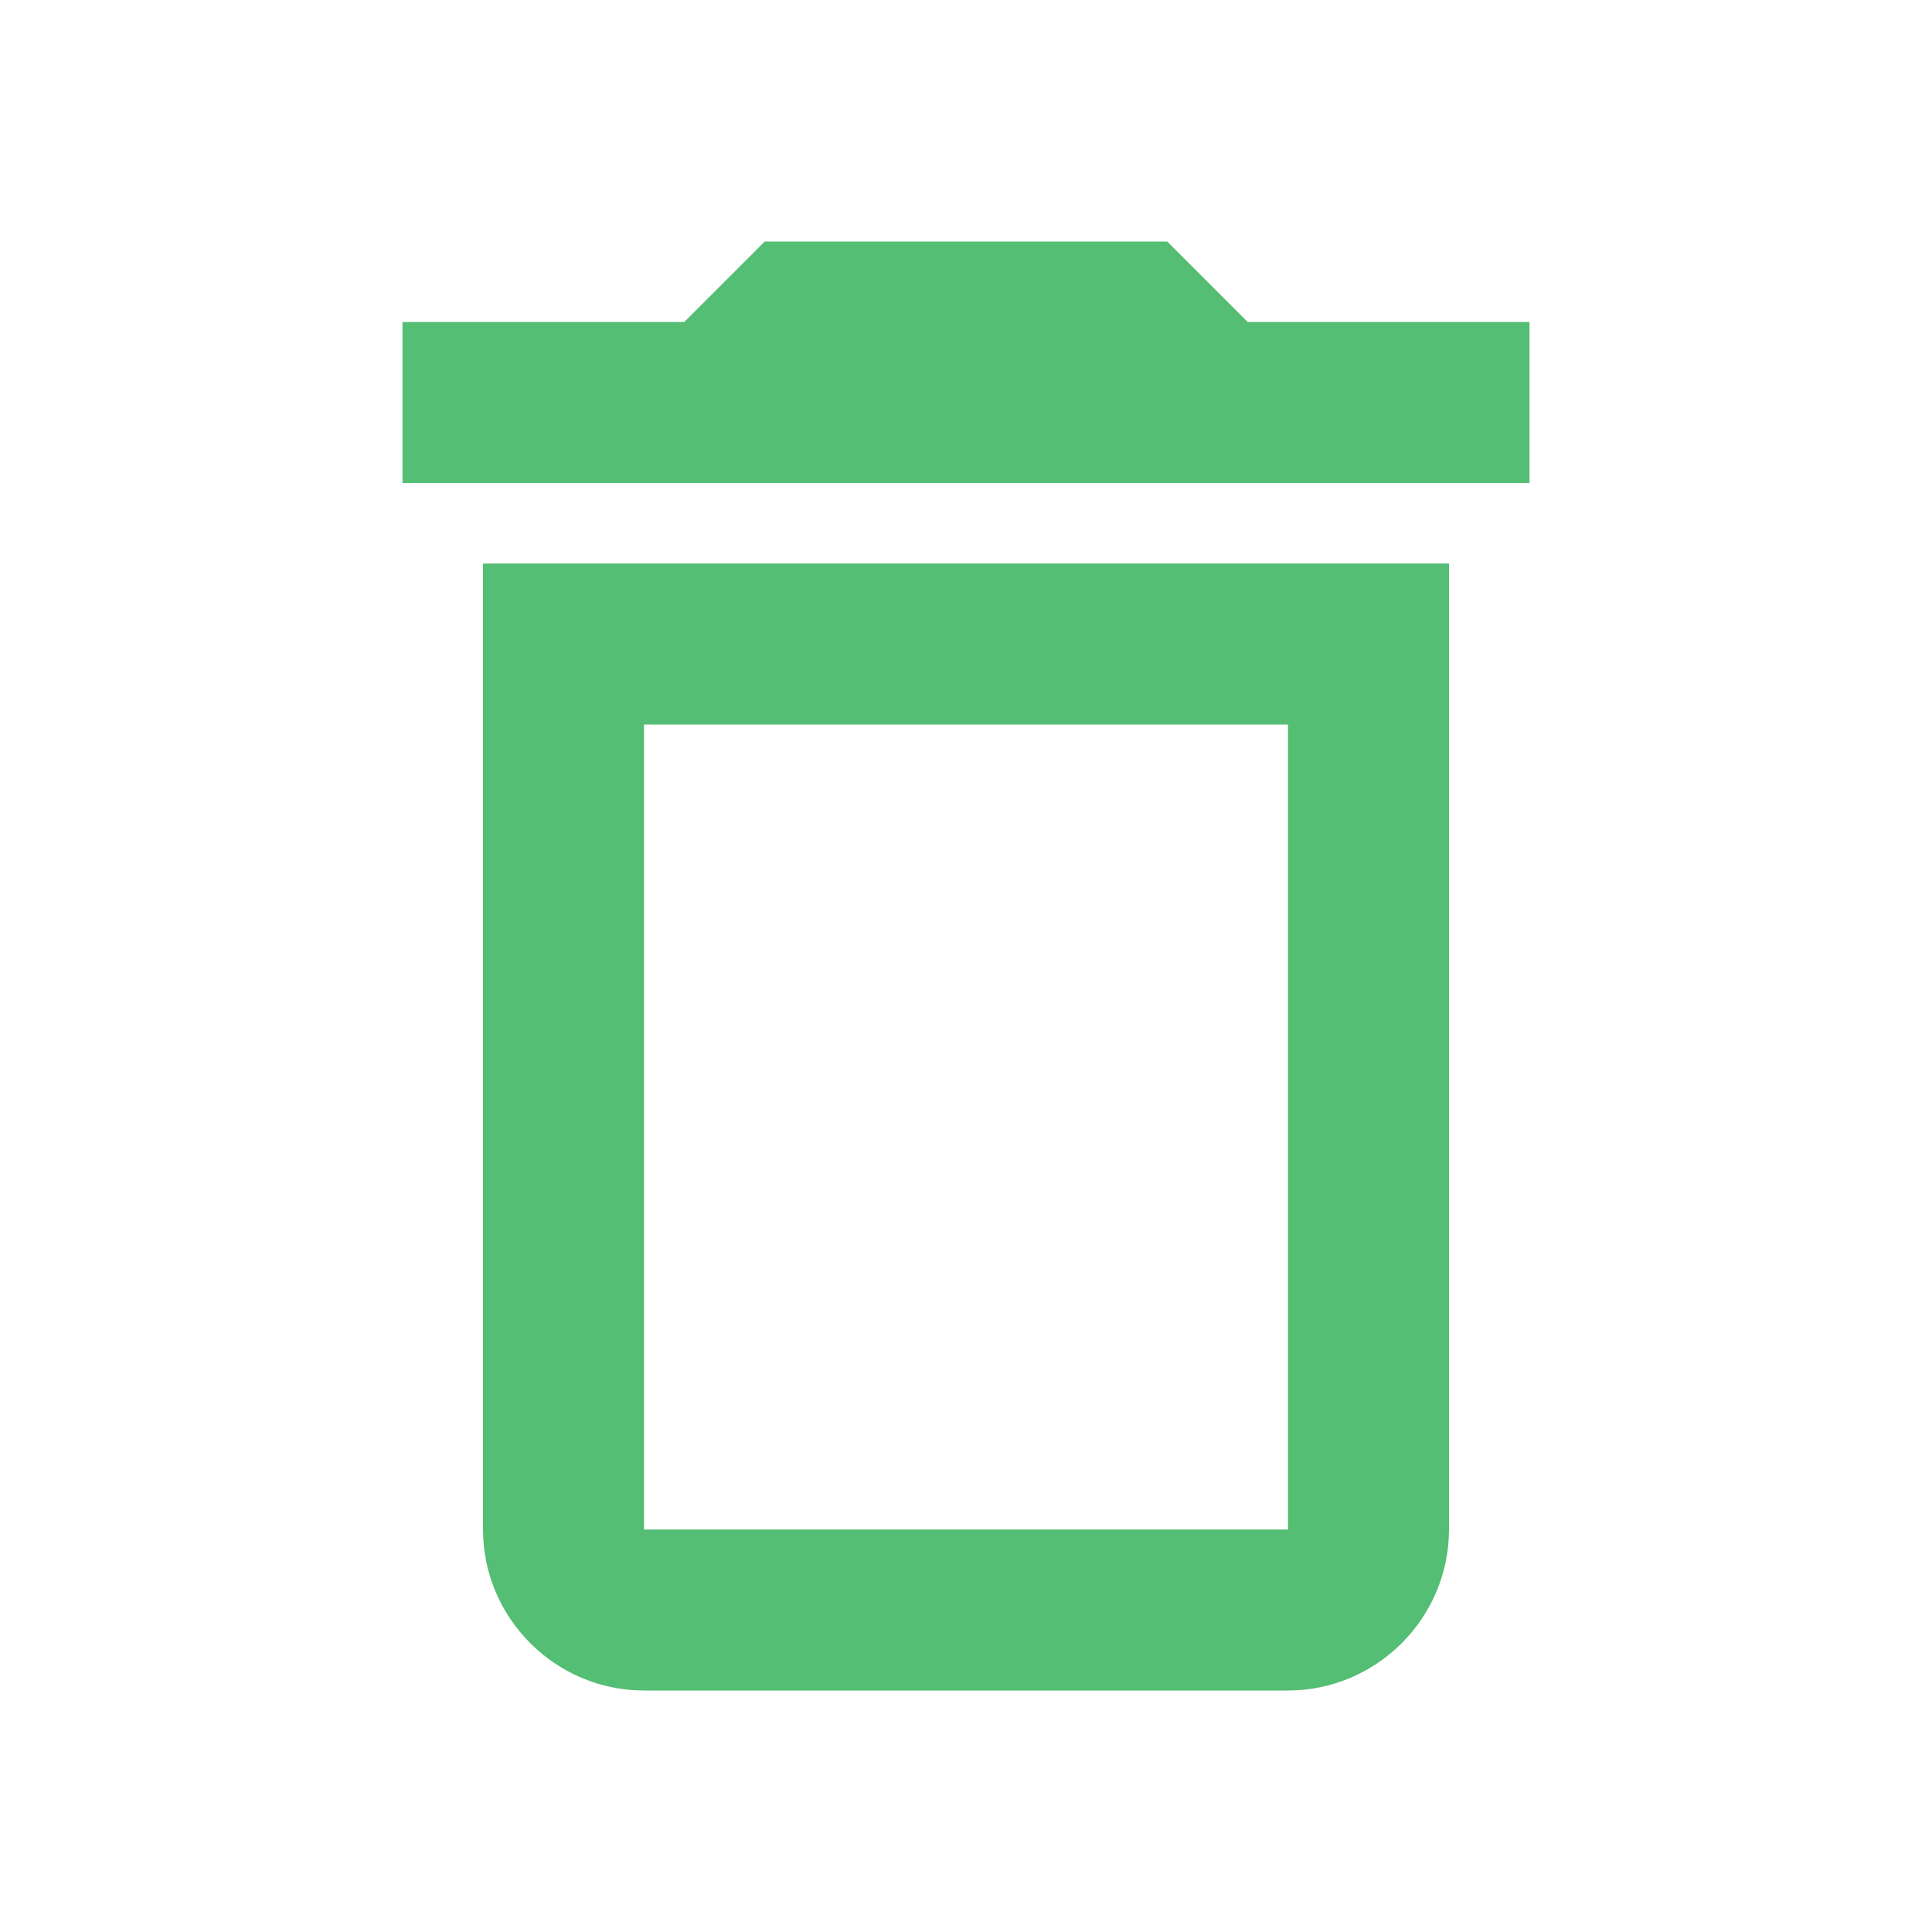
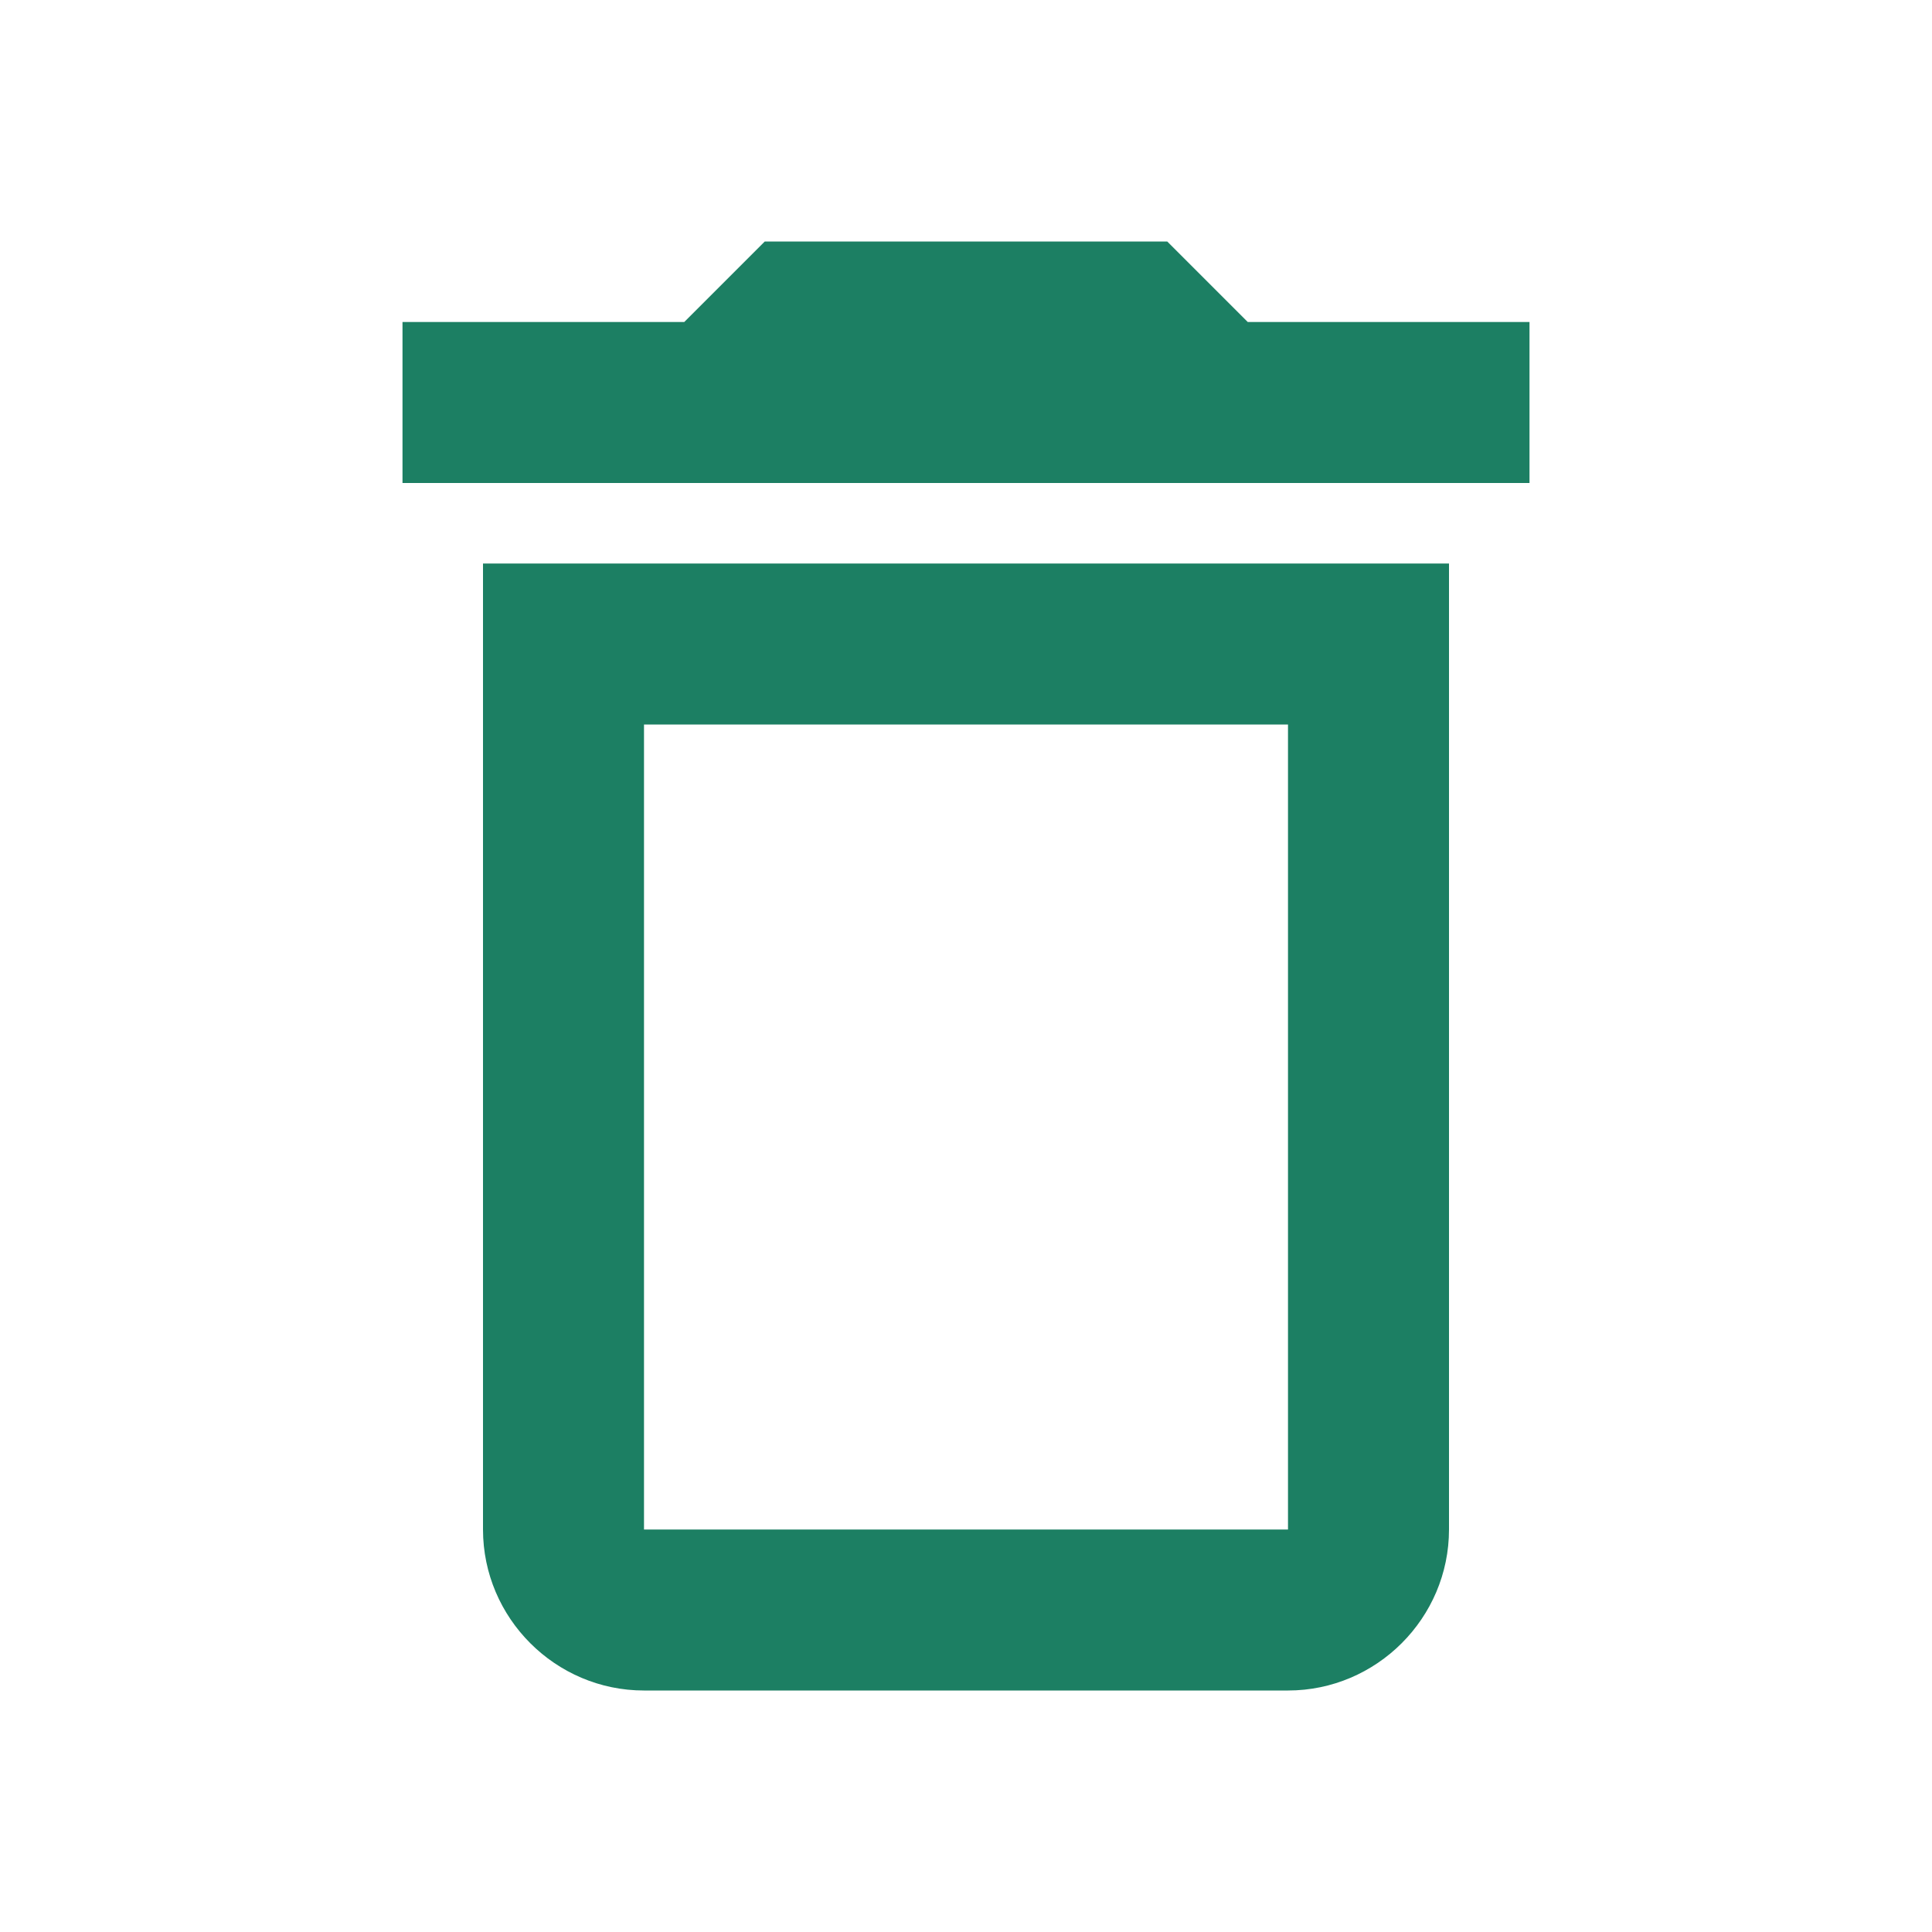
<svg xmlns="http://www.w3.org/2000/svg" width="24px" height="24px" viewBox="0 0 24 24" version="1.1">
  <g id="icons/delete_green" stroke="none" stroke-width="1" fill="none" fill-rule="evenodd">
-     <g id="delete_black_24dp" transform="translate(5, 3)" fill="#54BE74" fill-rule="nonzero">
+     <g id="delete_black_24dp" transform="translate(5, 3)" fill="#1C7F63" fill-rule="nonzero">
      <path d="M11,6 L11,16 L3,16 L3,6 L11,6 M9.5,0 L4.5,0 L3.5,1 L0,1 L0,3 L14,3 L14,1 L10.5,1 L9.5,0 Z M13,4 L1,4 L1,16 C1,17.1 1.9,18 3,18 L11,18 C12.1,18 13,17.1 13,16 L13,4 Z" id="Shape" />
    </g>
  </g>
</svg>
